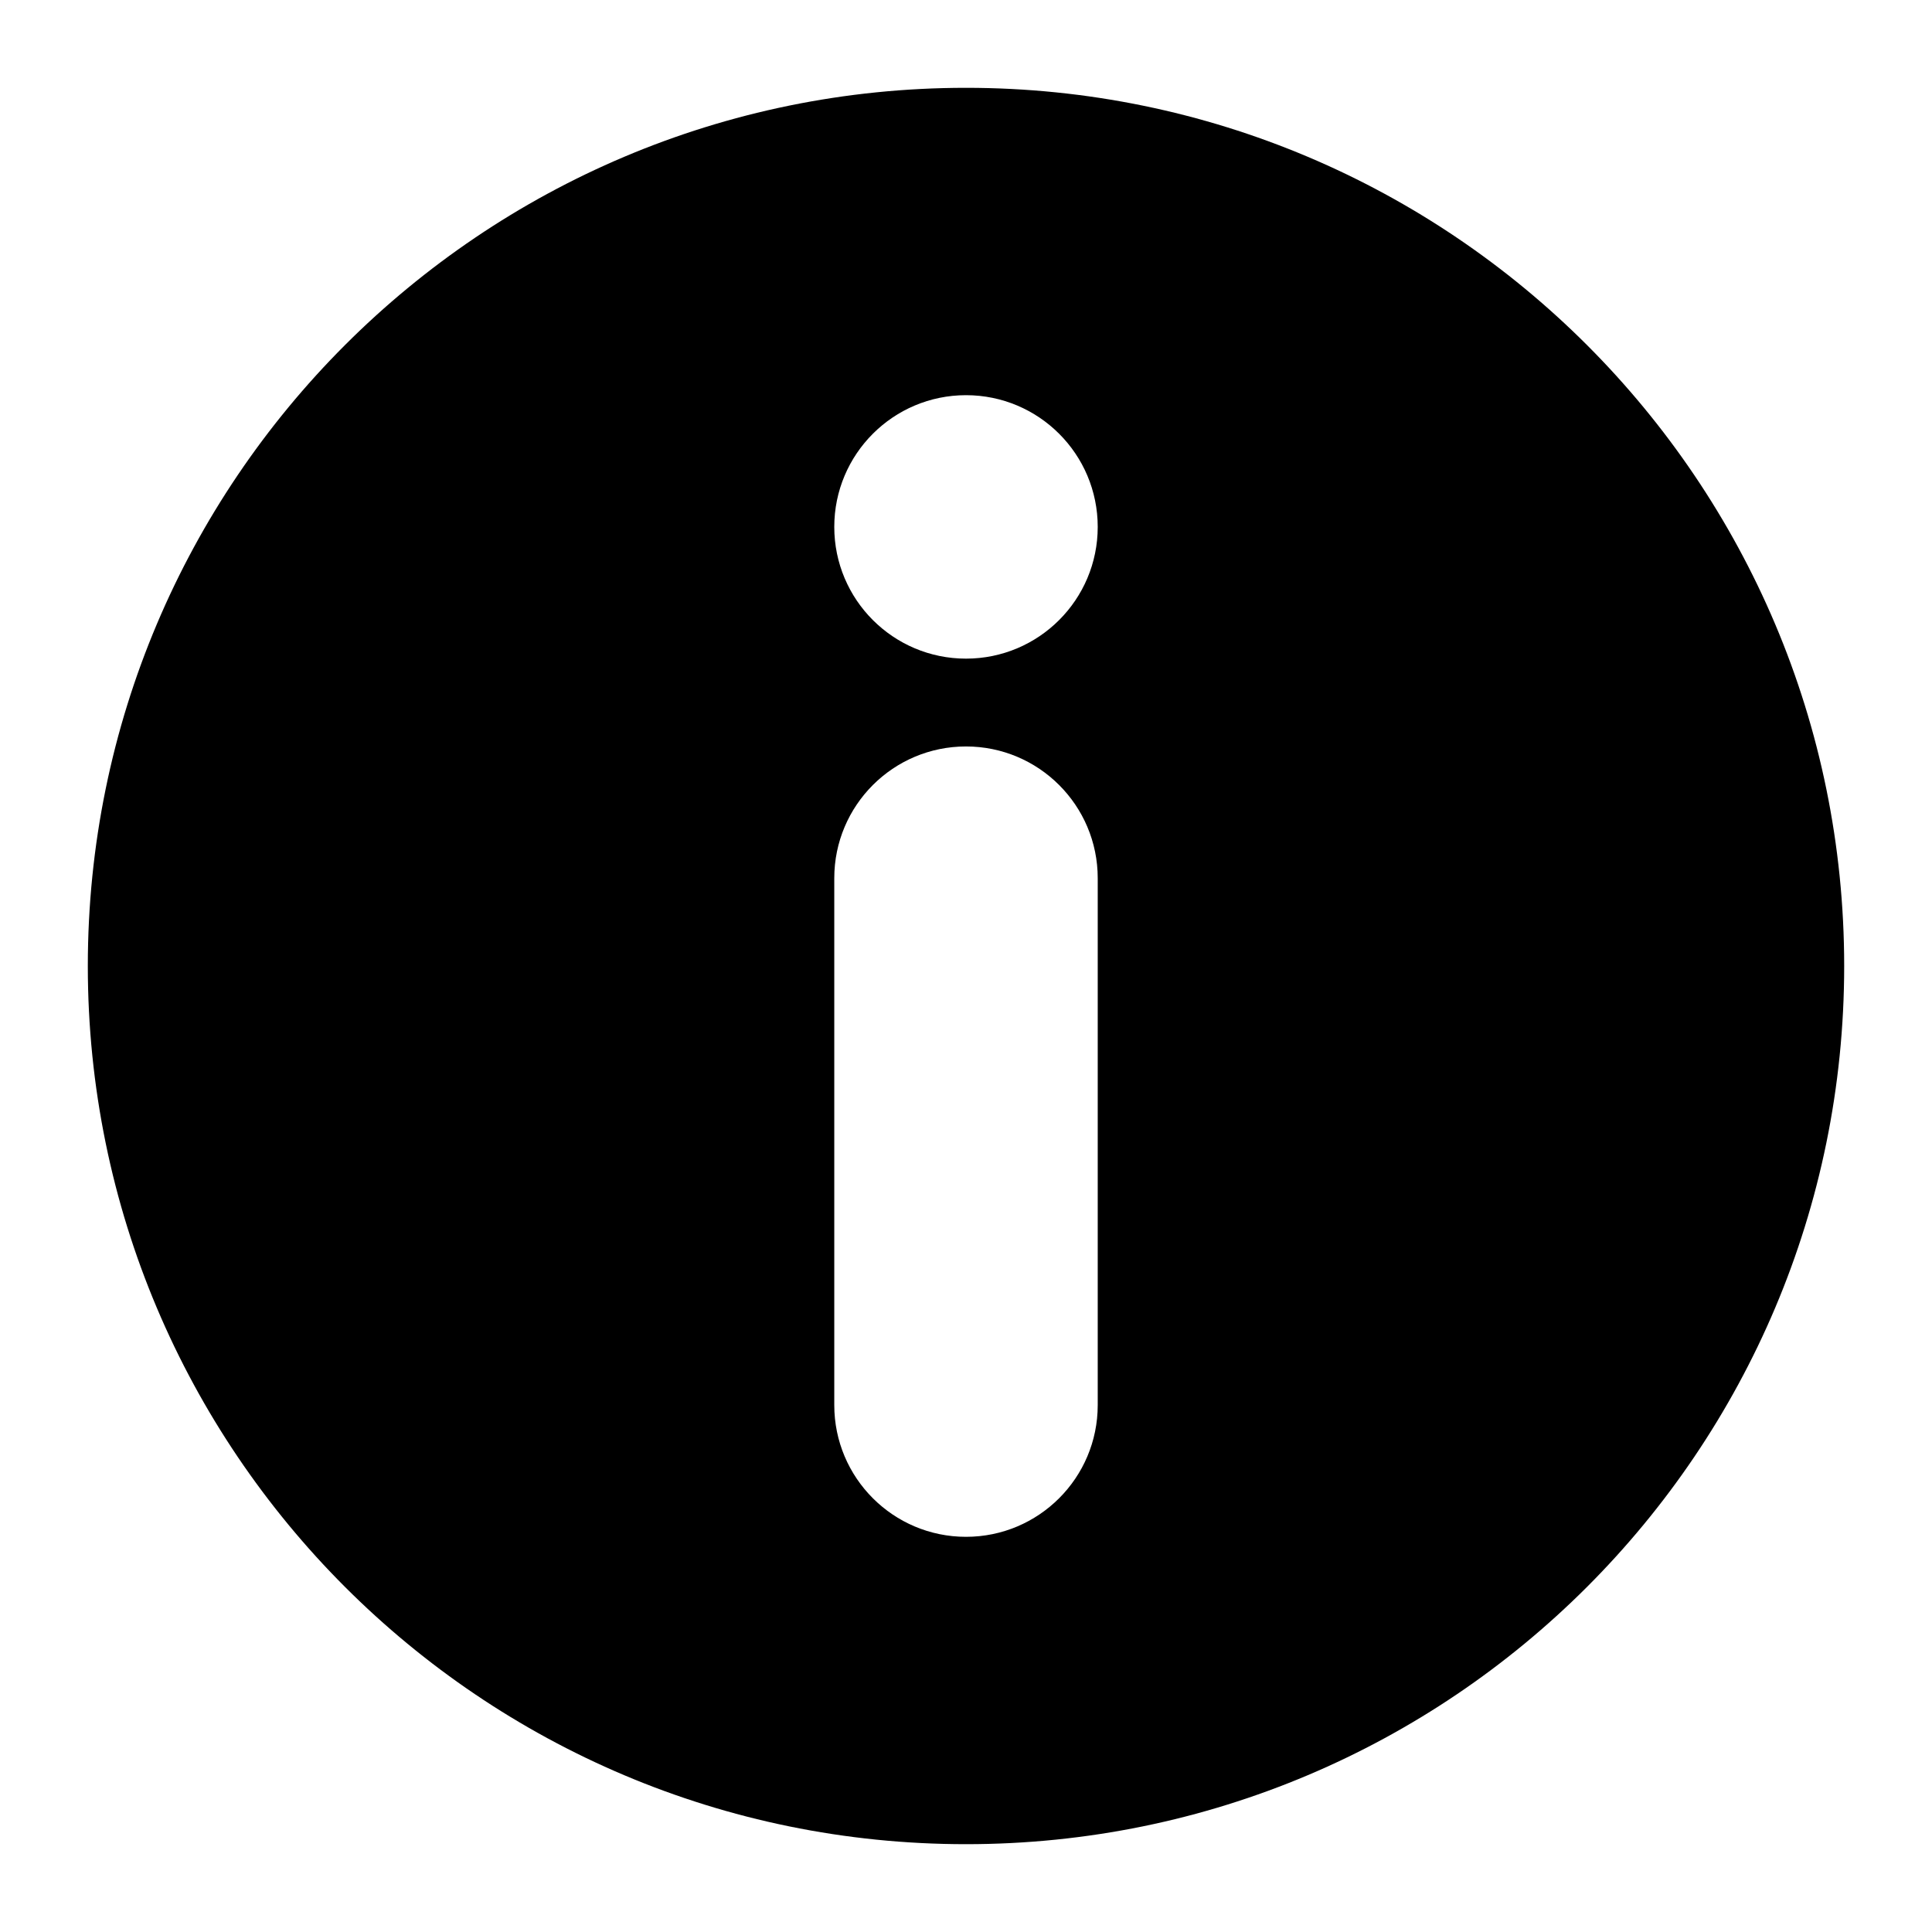
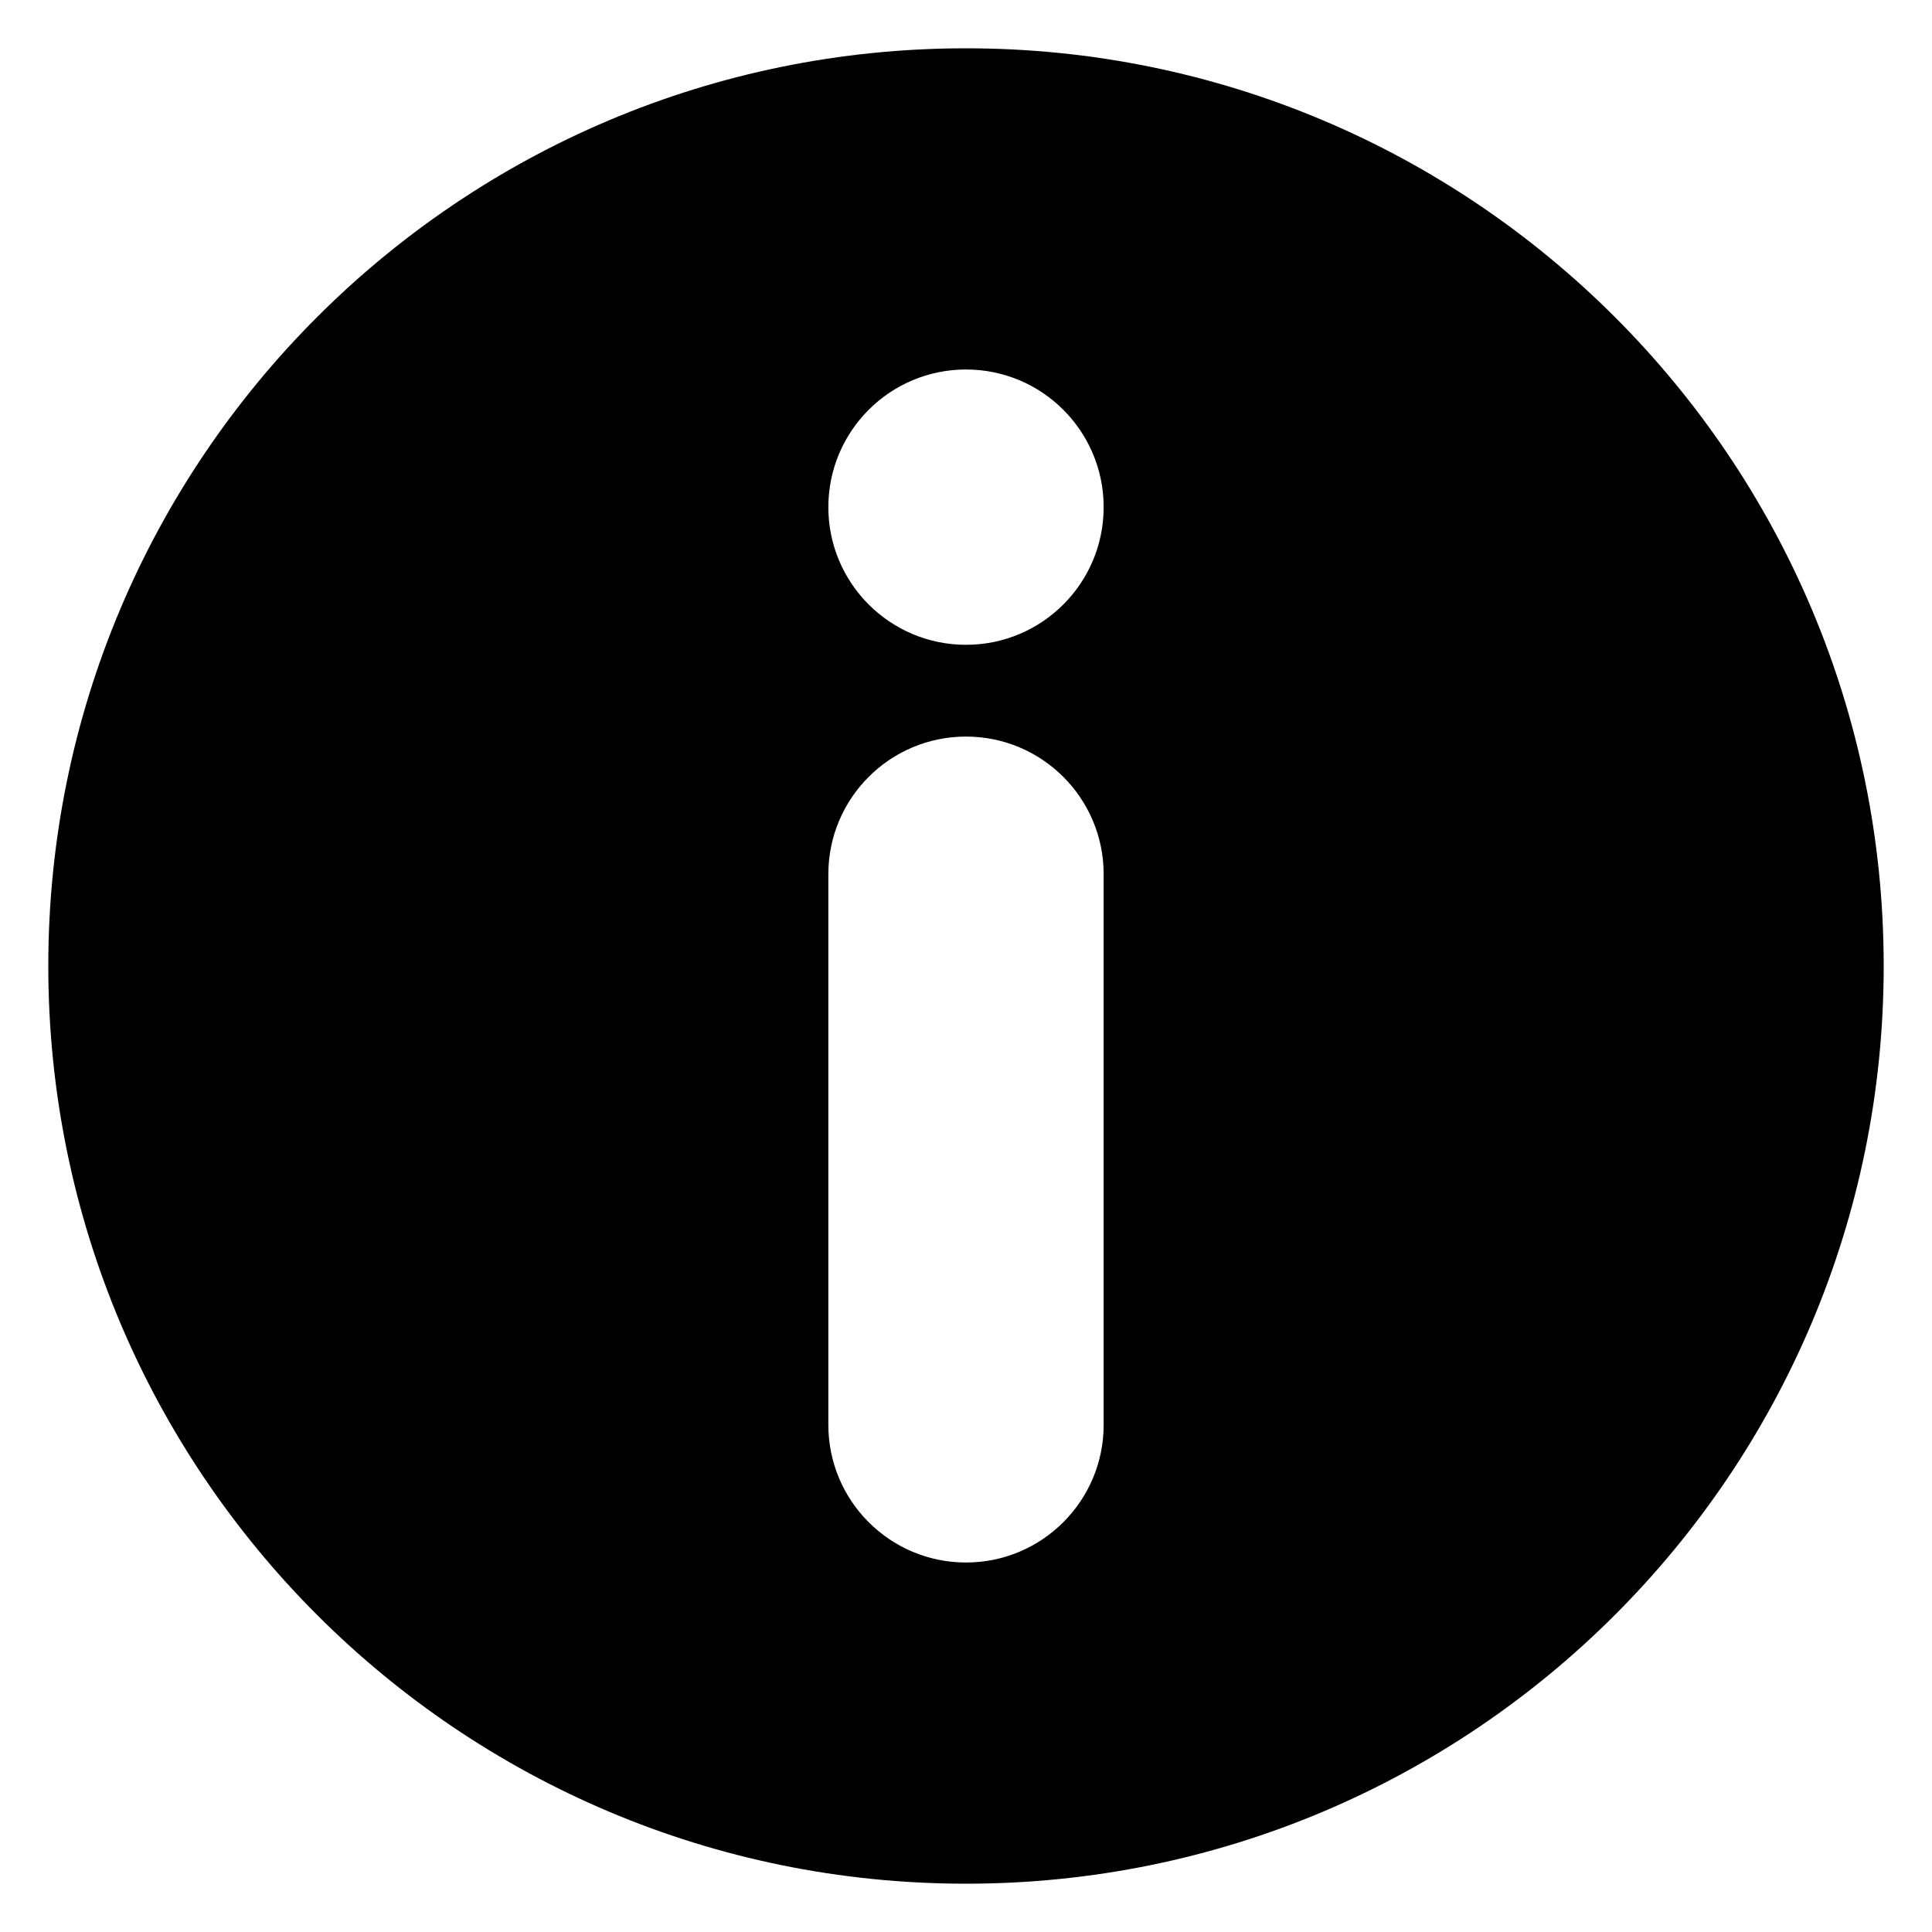
- <svg xmlns="http://www.w3.org/2000/svg" viewBox="2 2 44 44">
-   <path fill-rule="evenodd" clip-rule="evenodd" d="M44 24c0 11.046-8.954 20-20 20S4 35.046 4 24 12.954 4 24 4s20 8.954 20 20ZM21 34a3 3 0 1 0 6 0V22a3 3 0 1 0-6 0v12Zm3-17a3 3 0 1 1 0-6 3 3 0 0 1 0 6Z" fill="currentColor" />
+ <svg xmlns="http://www.w3.org/2000/svg" xml:space="preserve" viewBox="0 0 40 40">
+   <path fill="currentColor" vector-effect="non-scaling-stroke" d="M39 20c0 10.494-8.506 19-19 19S1 30.494 1 20 9.506 1 20 1s19 8.506 19 19Zm-21.85 9.5a2.85 2.85 0 1 0 5.7 0V18.1a2.85 2.85 0 0 0-5.7 0v11.4ZM20 13.35a2.85 2.85 0 1 1 0-5.7 2.85 2.85 0 0 1 0 5.7Z" fill-rule="evenodd" />
</svg>
